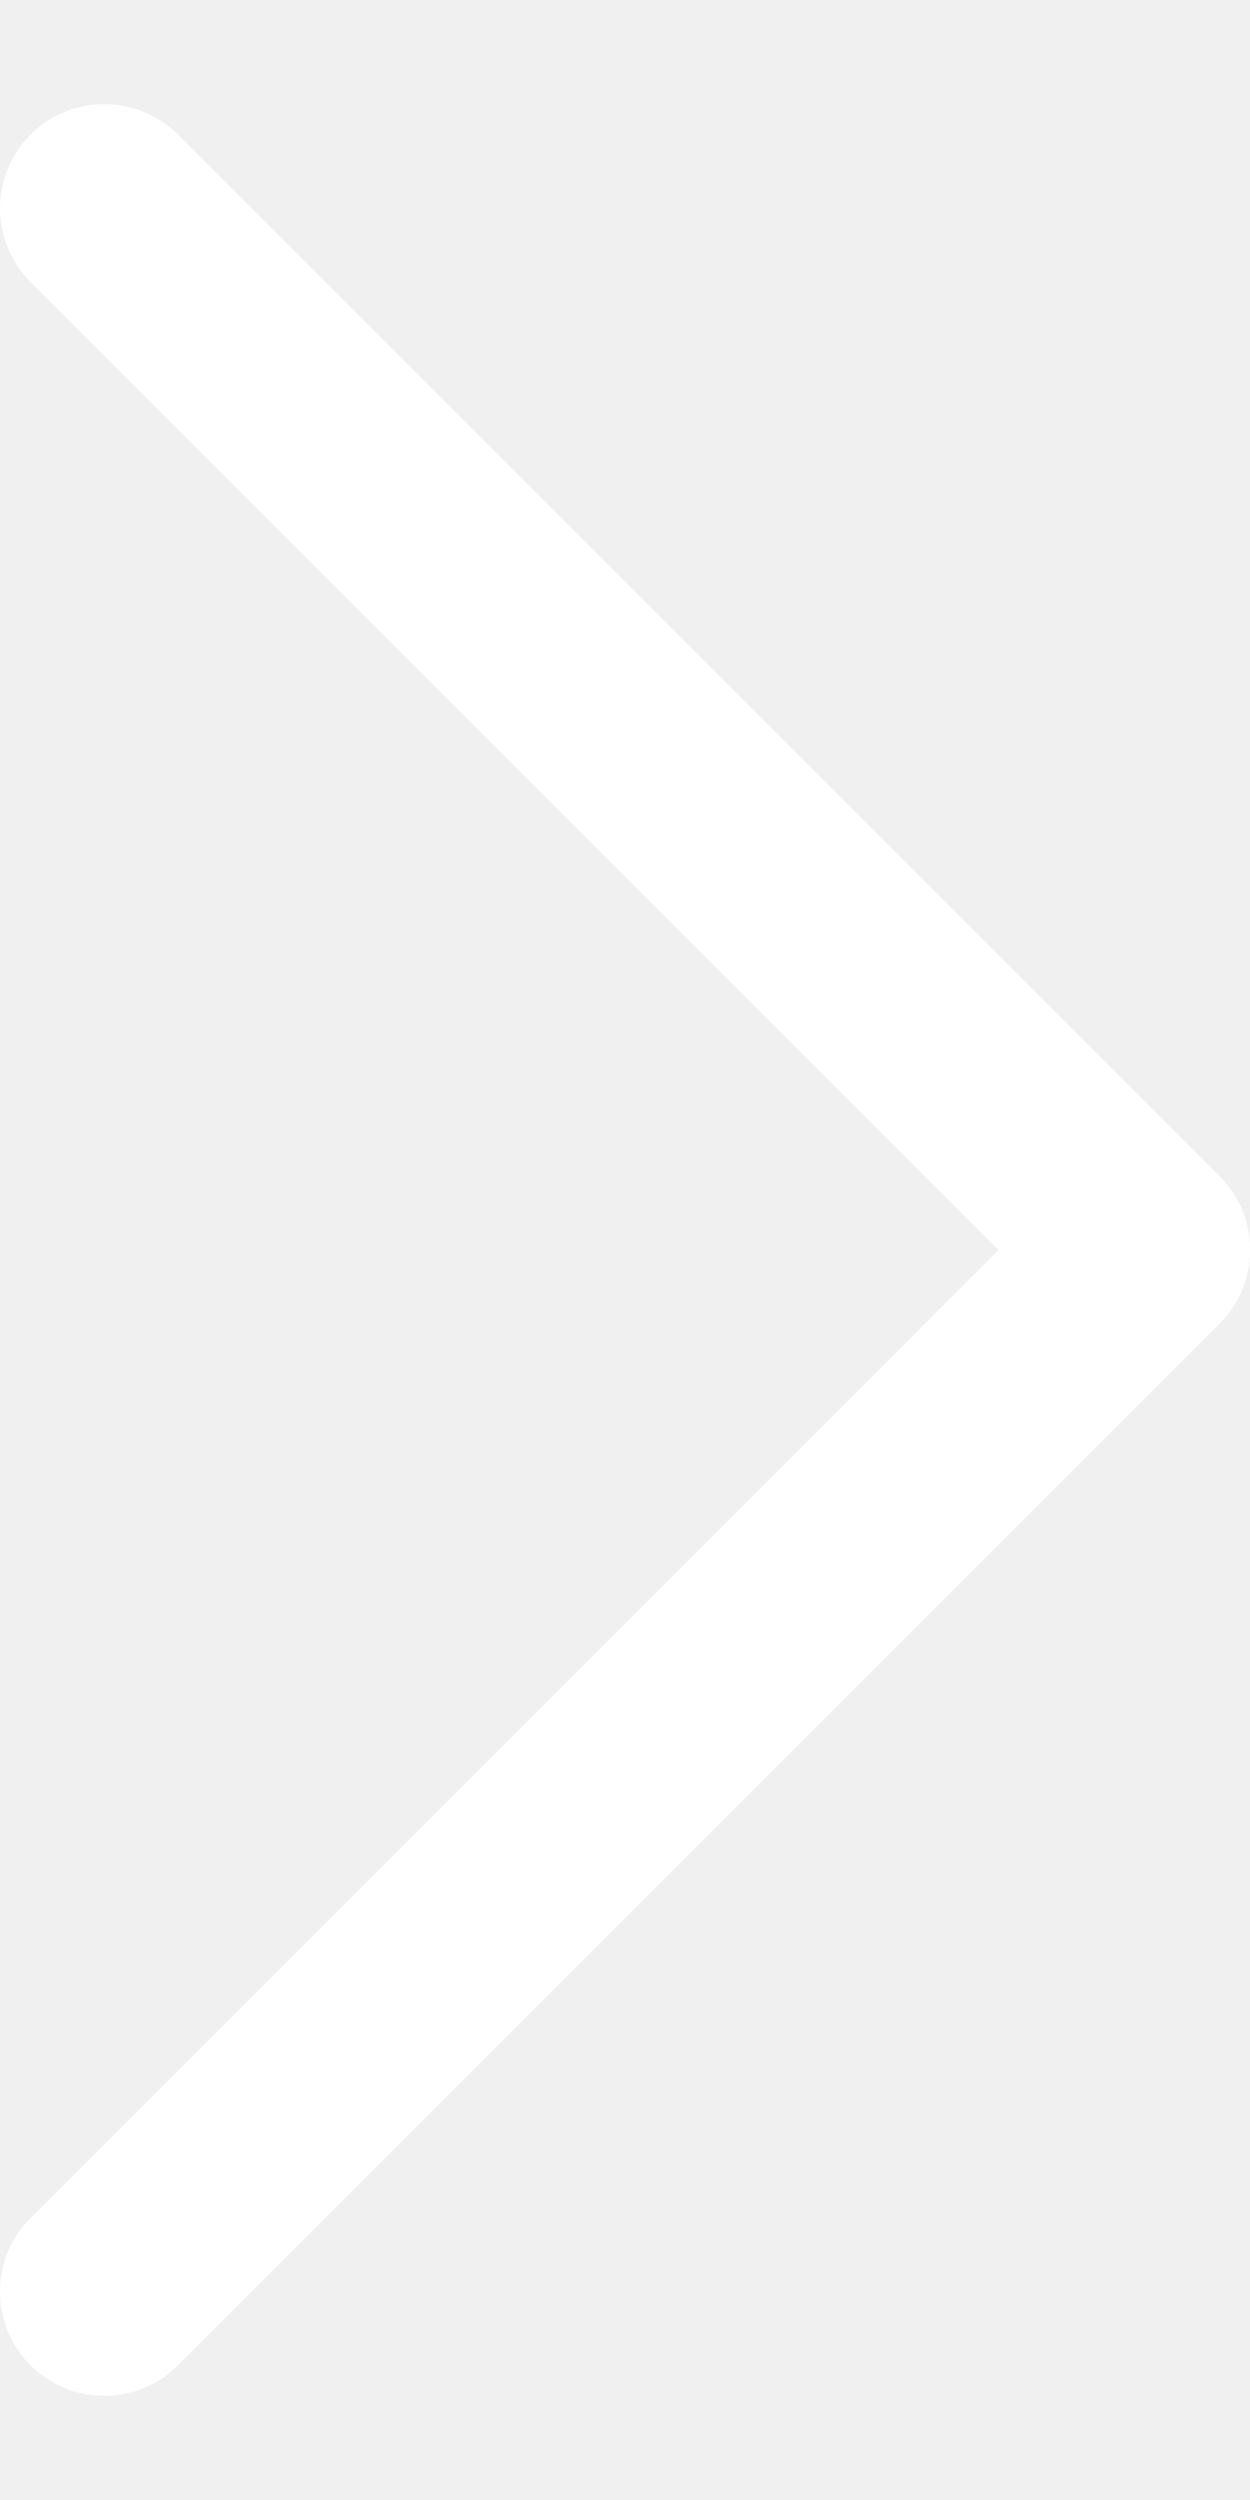
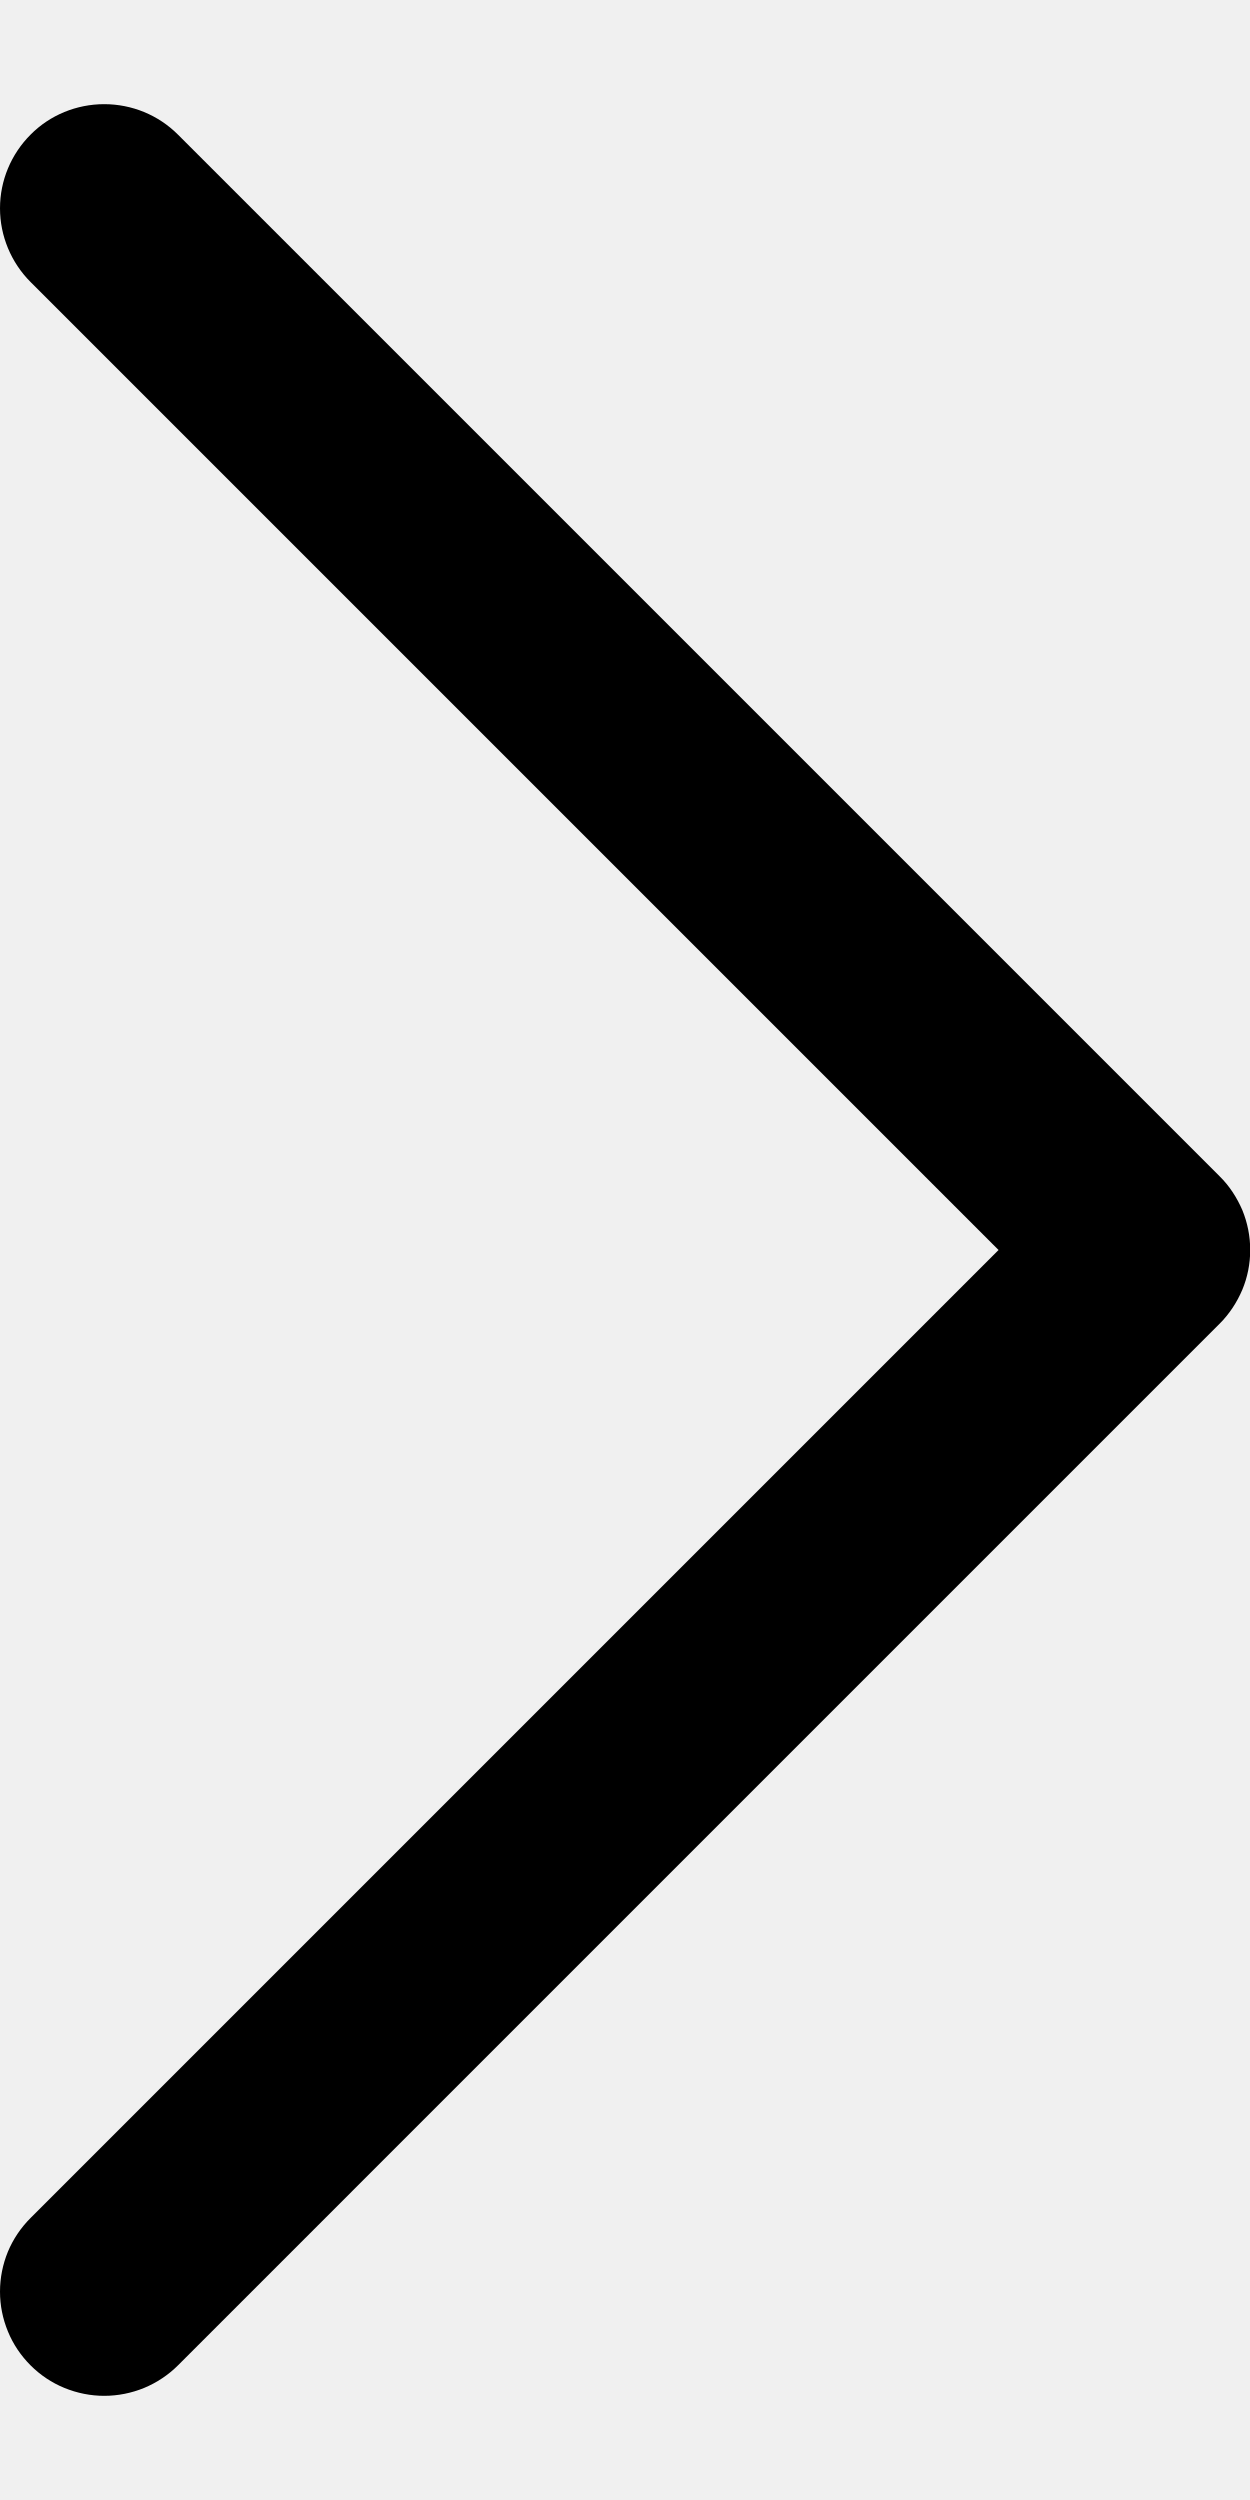
<svg xmlns="http://www.w3.org/2000/svg" width="6" height="12" viewBox="0 0 6 12" fill="none">
-   <path d="M5.854 6.354L0.854 11.354C0.808 11.4 0.752 11.437 0.692 11.462C0.631 11.487 0.566 11.5 0.5 11.5C0.435 11.5 0.37 11.487 0.309 11.462C0.248 11.437 0.193 11.4 0.147 11.354C0.1 11.307 0.063 11.252 0.038 11.191C0.013 11.13 0 11.066 0 11C0 10.934 0.013 10.869 0.038 10.808C0.063 10.748 0.1 10.693 0.147 10.646L4.793 6L0.147 1.354C0.053 1.26 -9.88558e-10 1.132 0 1C9.88559e-10 0.867 0.053 0.74 0.147 0.646C0.24 0.552 0.368 0.5 0.5 0.5C0.633 0.5 0.76 0.552 0.854 0.646L5.854 5.646C5.901 5.692 5.937 5.748 5.963 5.808C5.988 5.869 6.001 5.934 6.001 6C6.001 6.066 5.988 6.131 5.963 6.191C5.937 6.252 5.901 6.307 5.854 6.354Z" fill="white" />
+   <path d="M5.854 6.354L0.854 11.354C0.808 11.4 0.752 11.437 0.692 11.462C0.631 11.487 0.566 11.5 0.5 11.5C0.435 11.5 0.37 11.487 0.309 11.462C0.248 11.437 0.193 11.4 0.147 11.354C0.1 11.307 0.063 11.252 0.038 11.191C0.013 11.13 0 11.066 0 11C0 10.934 0.013 10.869 0.038 10.808C0.063 10.748 0.1 10.693 0.147 10.646L4.793 6L0.147 1.354C0.053 1.26 -9.88558e-10 1.132 0 1C9.88559e-10 0.867 0.053 0.74 0.147 0.646C0.24 0.552 0.368 0.5 0.5 0.5C0.633 0.5 0.76 0.552 0.854 0.646L5.854 5.646C5.901 5.692 5.937 5.748 5.963 5.808C5.988 5.869 6.001 5.934 6.001 6C6.001 6.066 5.988 6.131 5.963 6.191C5.937 6.252 5.901 6.307 5.854 6.354Z" fill="currentColor" />
</svg>
